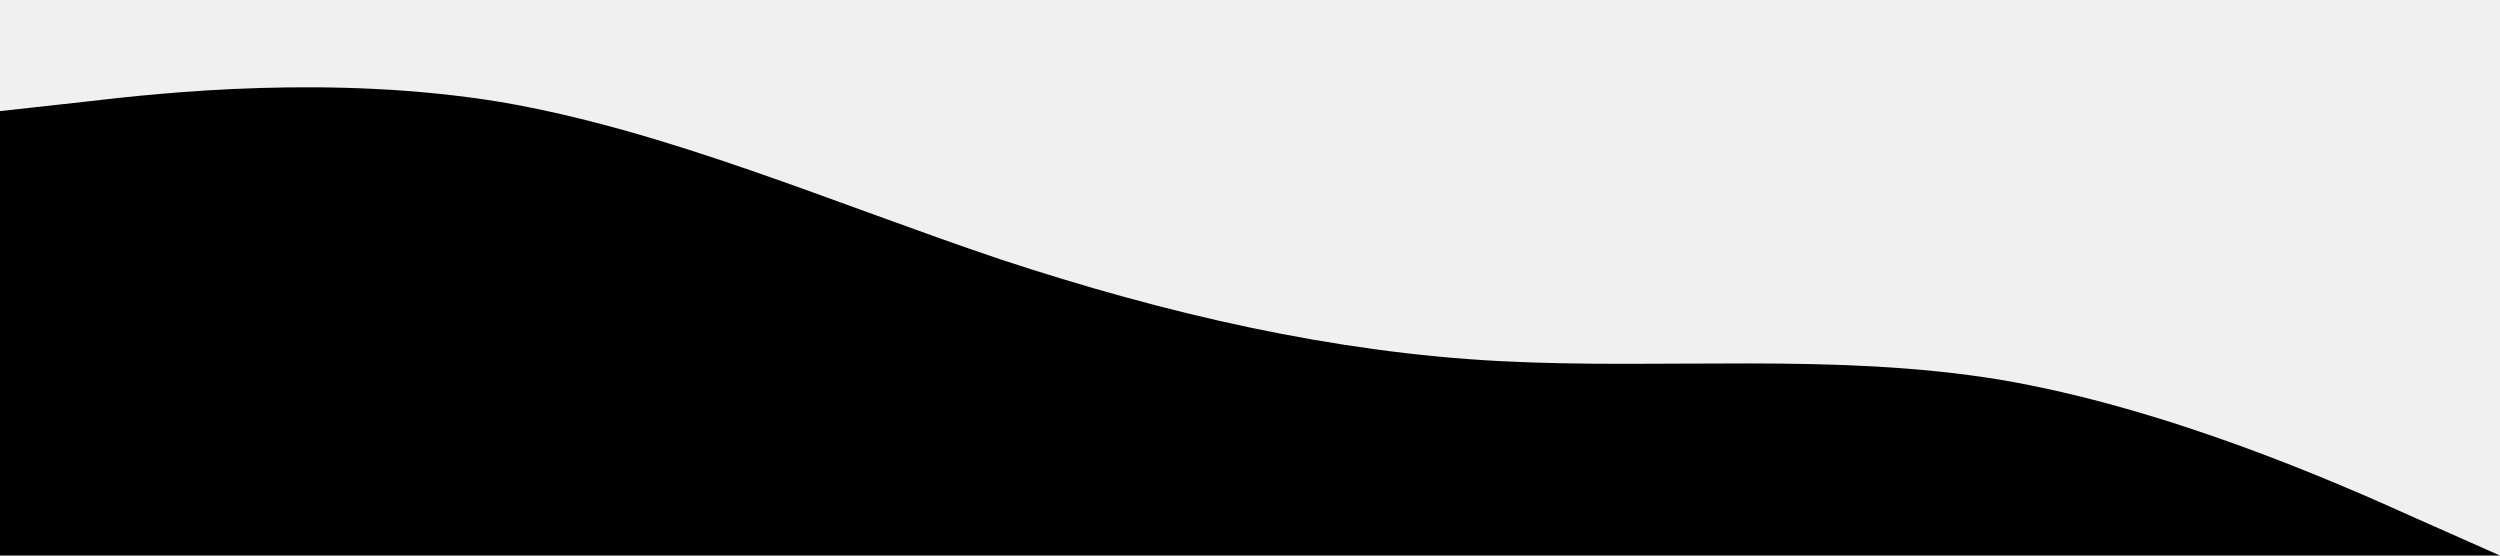
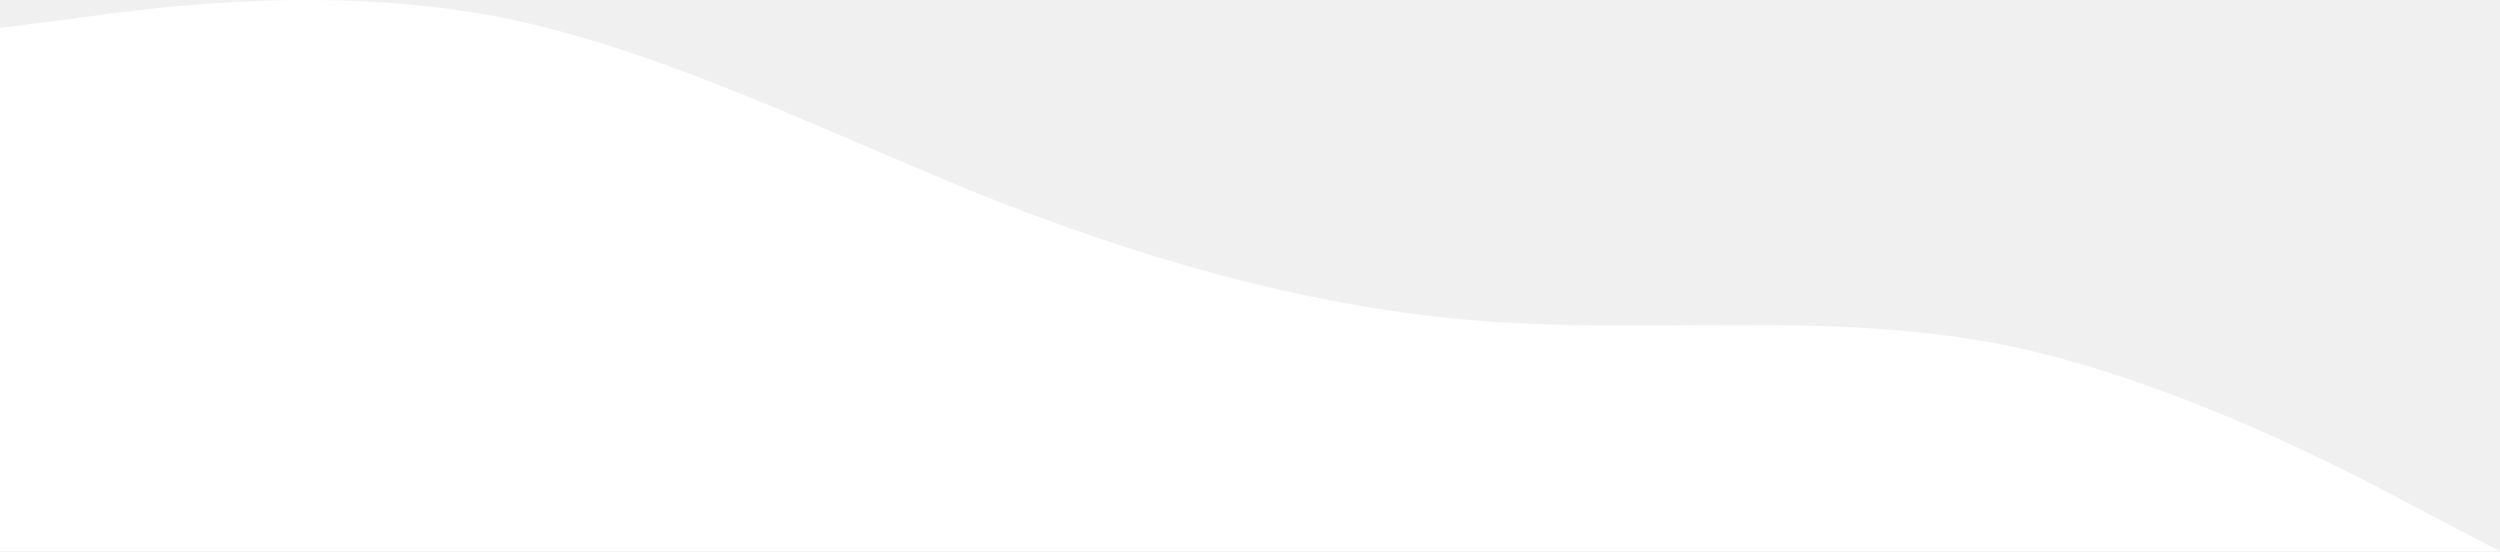
- <svg xmlns="http://www.w3.org/2000/svg" viewBox="0 0 1440 320">
-   <path fill="fff" fill-opacity="1" d="M0,64L48,58.7C96,53,192,43,288,58.7C384,75,480,117,576,149.3C672,181,768,203,864,208C960,213,1056,203,1152,218.7C1248,235,1344,277,1392,298.7L1440,320L1440,320L1392,320C1344,320,1248,320,1152,320C1056,320,960,320,864,320C768,320,672,320,576,320C480,320,384,320,288,320C192,320,96,320,48,320L0,320Z" />
+ <svg xmlns="http://www.w3.org/2000/svg" id="uuid-4a45e579-24be-462a-abf7-149deaf988df" data-name="Layer 1" viewBox="0 0 1440 317.52">
+   <path fill="#fff" fillOpacity="1" d="M0,16.12l48-6.2c48-6.7,144-18.5,240,0,96,19.1,192,68.6,288,106.6,96,37.3,192,63.2,288,69.1s192-5.9,288,12.6c96,19.2,192,68.6,240,94.2l48,25.1H0V16.12Z" />
</svg>
